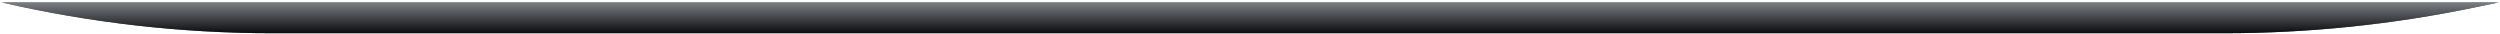
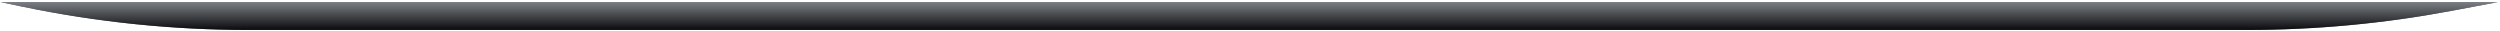
- <svg xmlns="http://www.w3.org/2000/svg" width="813" height="11" viewBox="0 0 813 11" fill="none">
-   <path d="M0.474 0.775H812.624L805.205 2.327C778.263 7.964 750.811 10.805 723.286 10.805H88.631C58.96 10.805 29.386 7.44 0.474 0.775V0.775Z" fill="#647279" />
-   <path d="M0.474 0.775H812.624L805.205 2.327C778.263 7.964 750.811 10.805 723.286 10.805H88.631C58.96 10.805 29.386 7.44 0.474 0.775V0.775Z" fill="url(#paint0_linear_48_58)" />
+ <svg xmlns="http://www.w3.org/2000/svg" width="902" height="11" viewBox="0 0 902 11" fill="none">
+   <path d="M0.237 0.775H901.135L884.704 3.874C860.259 8.485 835.438 10.805 810.563 10.805H89.626C62.281 10.805 35.007 8.001 8.233 2.437L0.237 0.775Z" fill="#647279" />
+   <path d="M0.237 0.775H901.135L884.704 3.874C860.259 8.485 835.438 10.805 810.563 10.805H89.626C62.281 10.805 35.007 8.001 8.233 2.437L0.237 0.775Z" fill="url(#paint0_linear_48_58)" />
  <defs>
-     <linearGradient id="paint0_linear_48_58" x1="406.548" y1="0.775" x2="406.548" y2="10.805" gradientUnits="userSpaceOnUse">
+     <linearGradient id="paint0_linear_48_58" x1="450.686" y1="0.775" x2="450.686" y2="10.805" gradientUnits="userSpaceOnUse">
      <stop stop-color="#7A7F83" />
      <stop offset="1" stop-color="#0B0B0E" />
    </linearGradient>
  </defs>
</svg>
